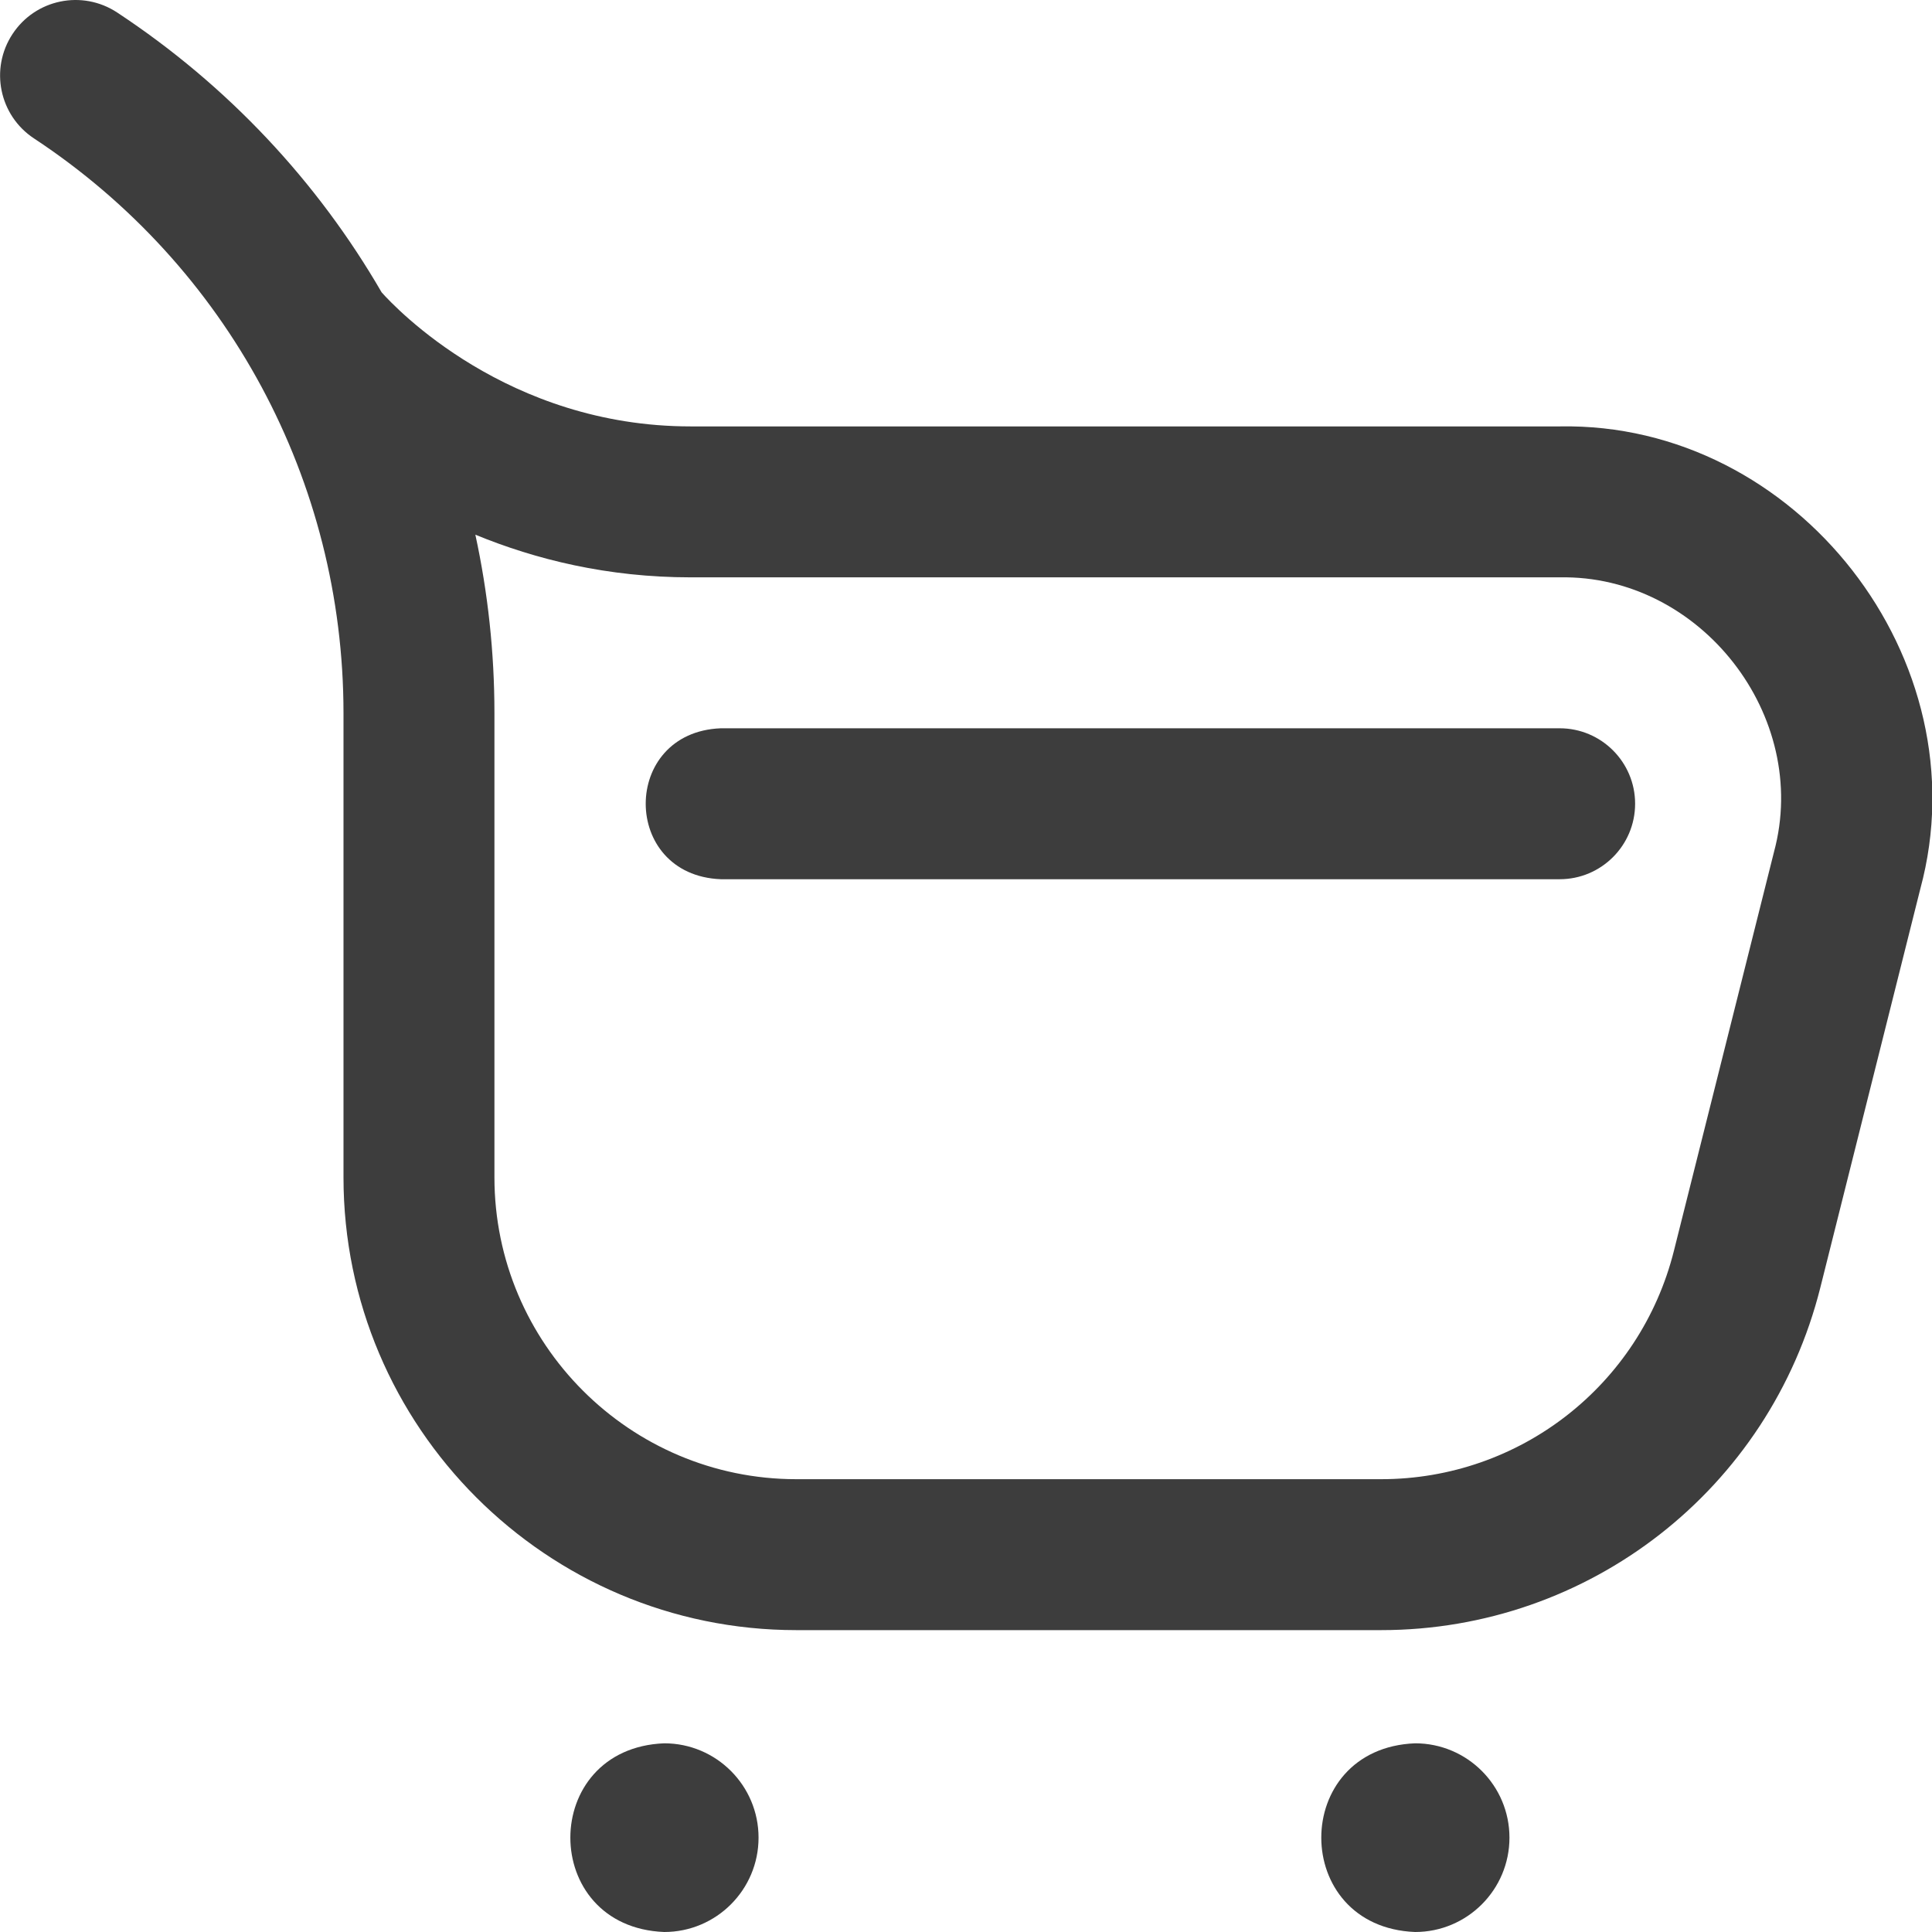
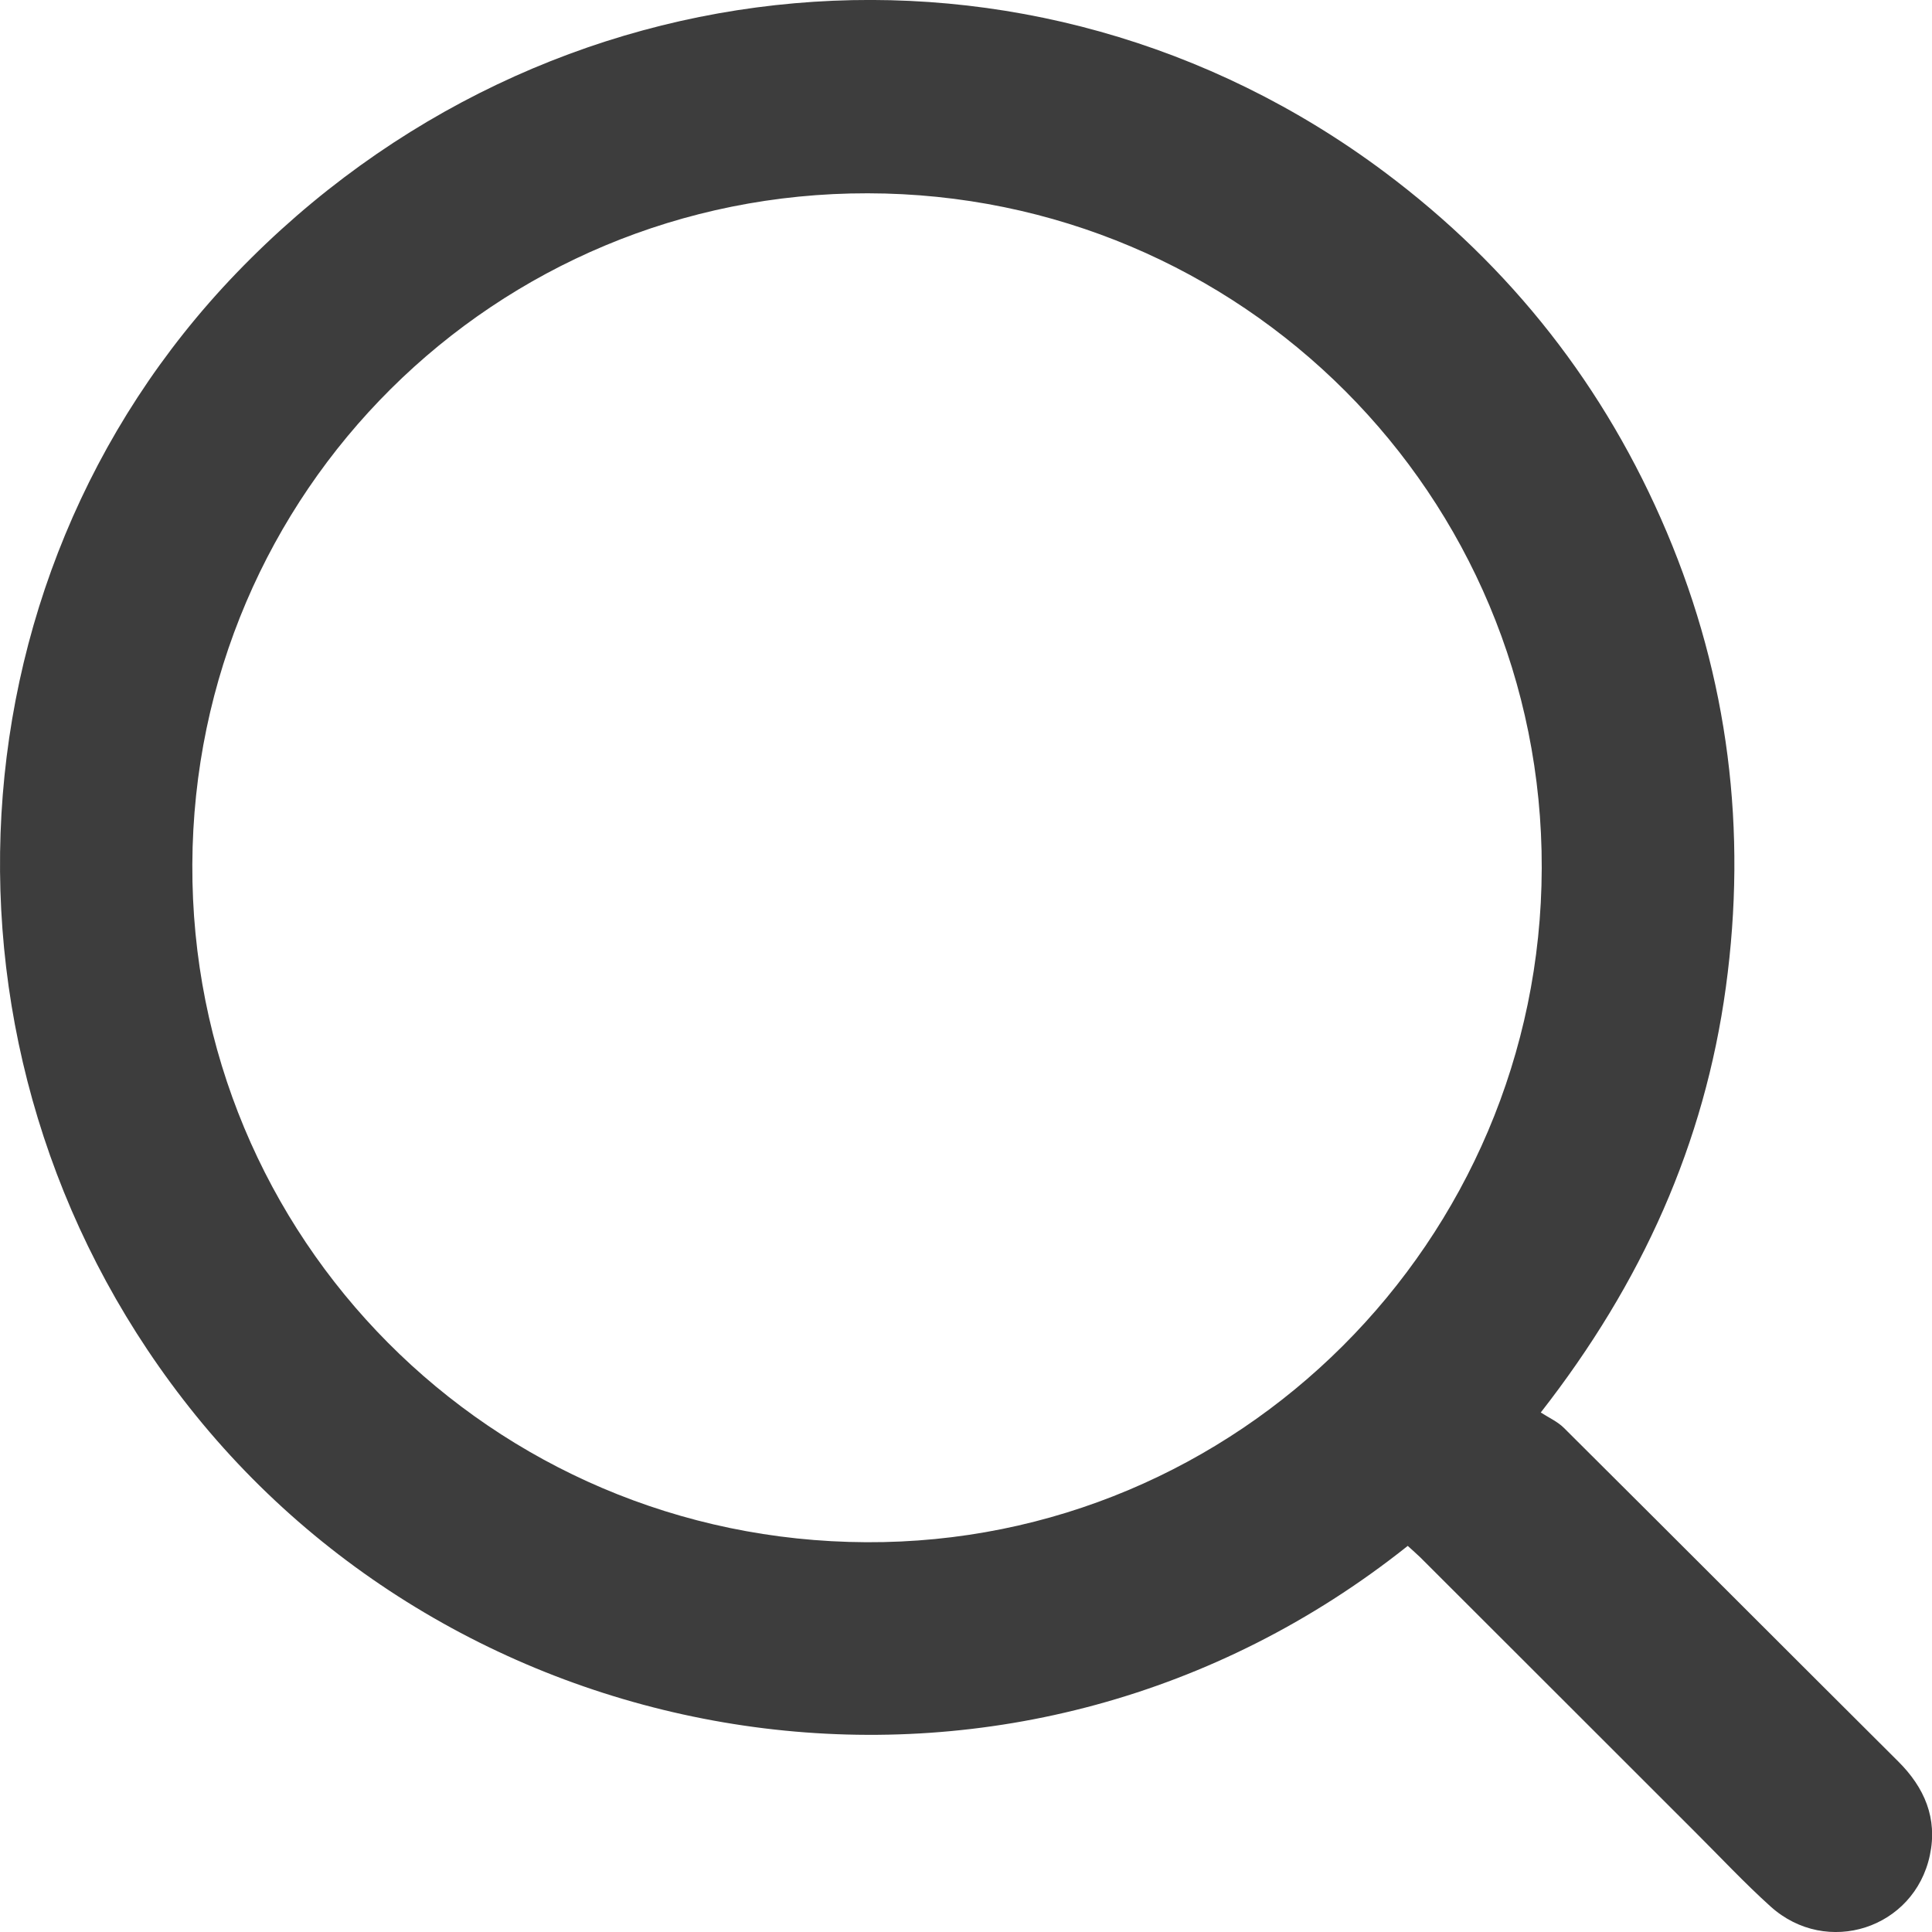
- <svg xmlns="http://www.w3.org/2000/svg" width="24" height="24" viewBox="0 0 24 24" fill="none">
-   <path id="Vector" d="M17.157 20.25H9.892C6.79 20.25 4.267 17.727 4.267 14.625V8.859C4.267 5.976 2.83 3.307 0.423 1.72C-0.01 1.435 -0.129 0.854 0.156 0.422C0.441 -0.011 1.022 -0.13 1.455 0.155C2.829 1.061 3.944 2.256 4.741 3.632C4.913 3.825 6.302 5.297 8.579 5.297H19.375C22.32 5.242 24.625 8.198 23.855 11.041L22.613 15.994C21.984 18.5 19.74 20.25 17.157 20.25ZM5.905 6.642C6.061 7.362 6.142 8.105 6.142 8.859V14.625C6.142 16.693 7.824 18.375 9.892 18.375H17.157C18.879 18.375 20.375 17.208 20.794 15.538L22.037 10.584C22.494 8.895 21.124 7.139 19.375 7.172H8.579C7.549 7.172 6.653 6.95 5.905 6.642ZM9.423 22.828C9.423 22.181 8.898 21.656 8.251 21.656C6.696 21.718 6.697 23.939 8.251 24C8.898 24 9.423 23.475 9.423 22.828ZM18.751 22.828C18.751 22.181 18.226 21.656 17.579 21.656C16.024 21.718 16.026 23.939 17.579 24C18.226 24 18.751 23.475 18.751 22.828ZM20.312 9.984C20.312 9.467 19.892 9.047 19.375 9.047H8.954C7.71 9.096 7.711 10.873 8.954 10.922H19.375C19.892 10.922 20.312 10.502 20.312 9.984Z" fill="#3D3D3D" />
+ <svg xmlns="http://www.w3.org/2000/svg" width="20" height="20" viewBox="0 0 20 20" fill="none">
+   <path id="Vector" d="M14.573 16.003C10.575 19.186 4.988 18.306 2.028 14.654C-0.828 11.129 -0.649 6.043 2.449 2.825C5.651 -0.501 10.685 -0.945 14.335 1.783C15.642 2.761 16.618 4.004 17.254 5.508C17.894 7.022 18.088 8.597 17.866 10.22C17.645 11.837 17 13.277 15.95 14.622C16.035 14.677 16.125 14.717 16.19 14.782C17.345 15.931 18.495 17.084 19.649 18.233C19.923 18.505 20.059 18.823 19.978 19.205C19.817 19.965 18.911 20.259 18.33 19.737C18.058 19.492 17.807 19.223 17.548 18.965C16.6 18.018 15.653 17.07 14.704 16.123C14.665 16.085 14.624 16.05 14.573 16.003ZM15.96 8.987C15.97 5.127 12.853 2.006 8.983 2.001C5.123 1.995 2.008 5.091 1.991 8.948C1.974 12.817 5.085 15.947 8.968 15.965C12.812 15.983 15.95 12.85 15.96 8.987Z" fill="#3D3D3D" />
</svg>
